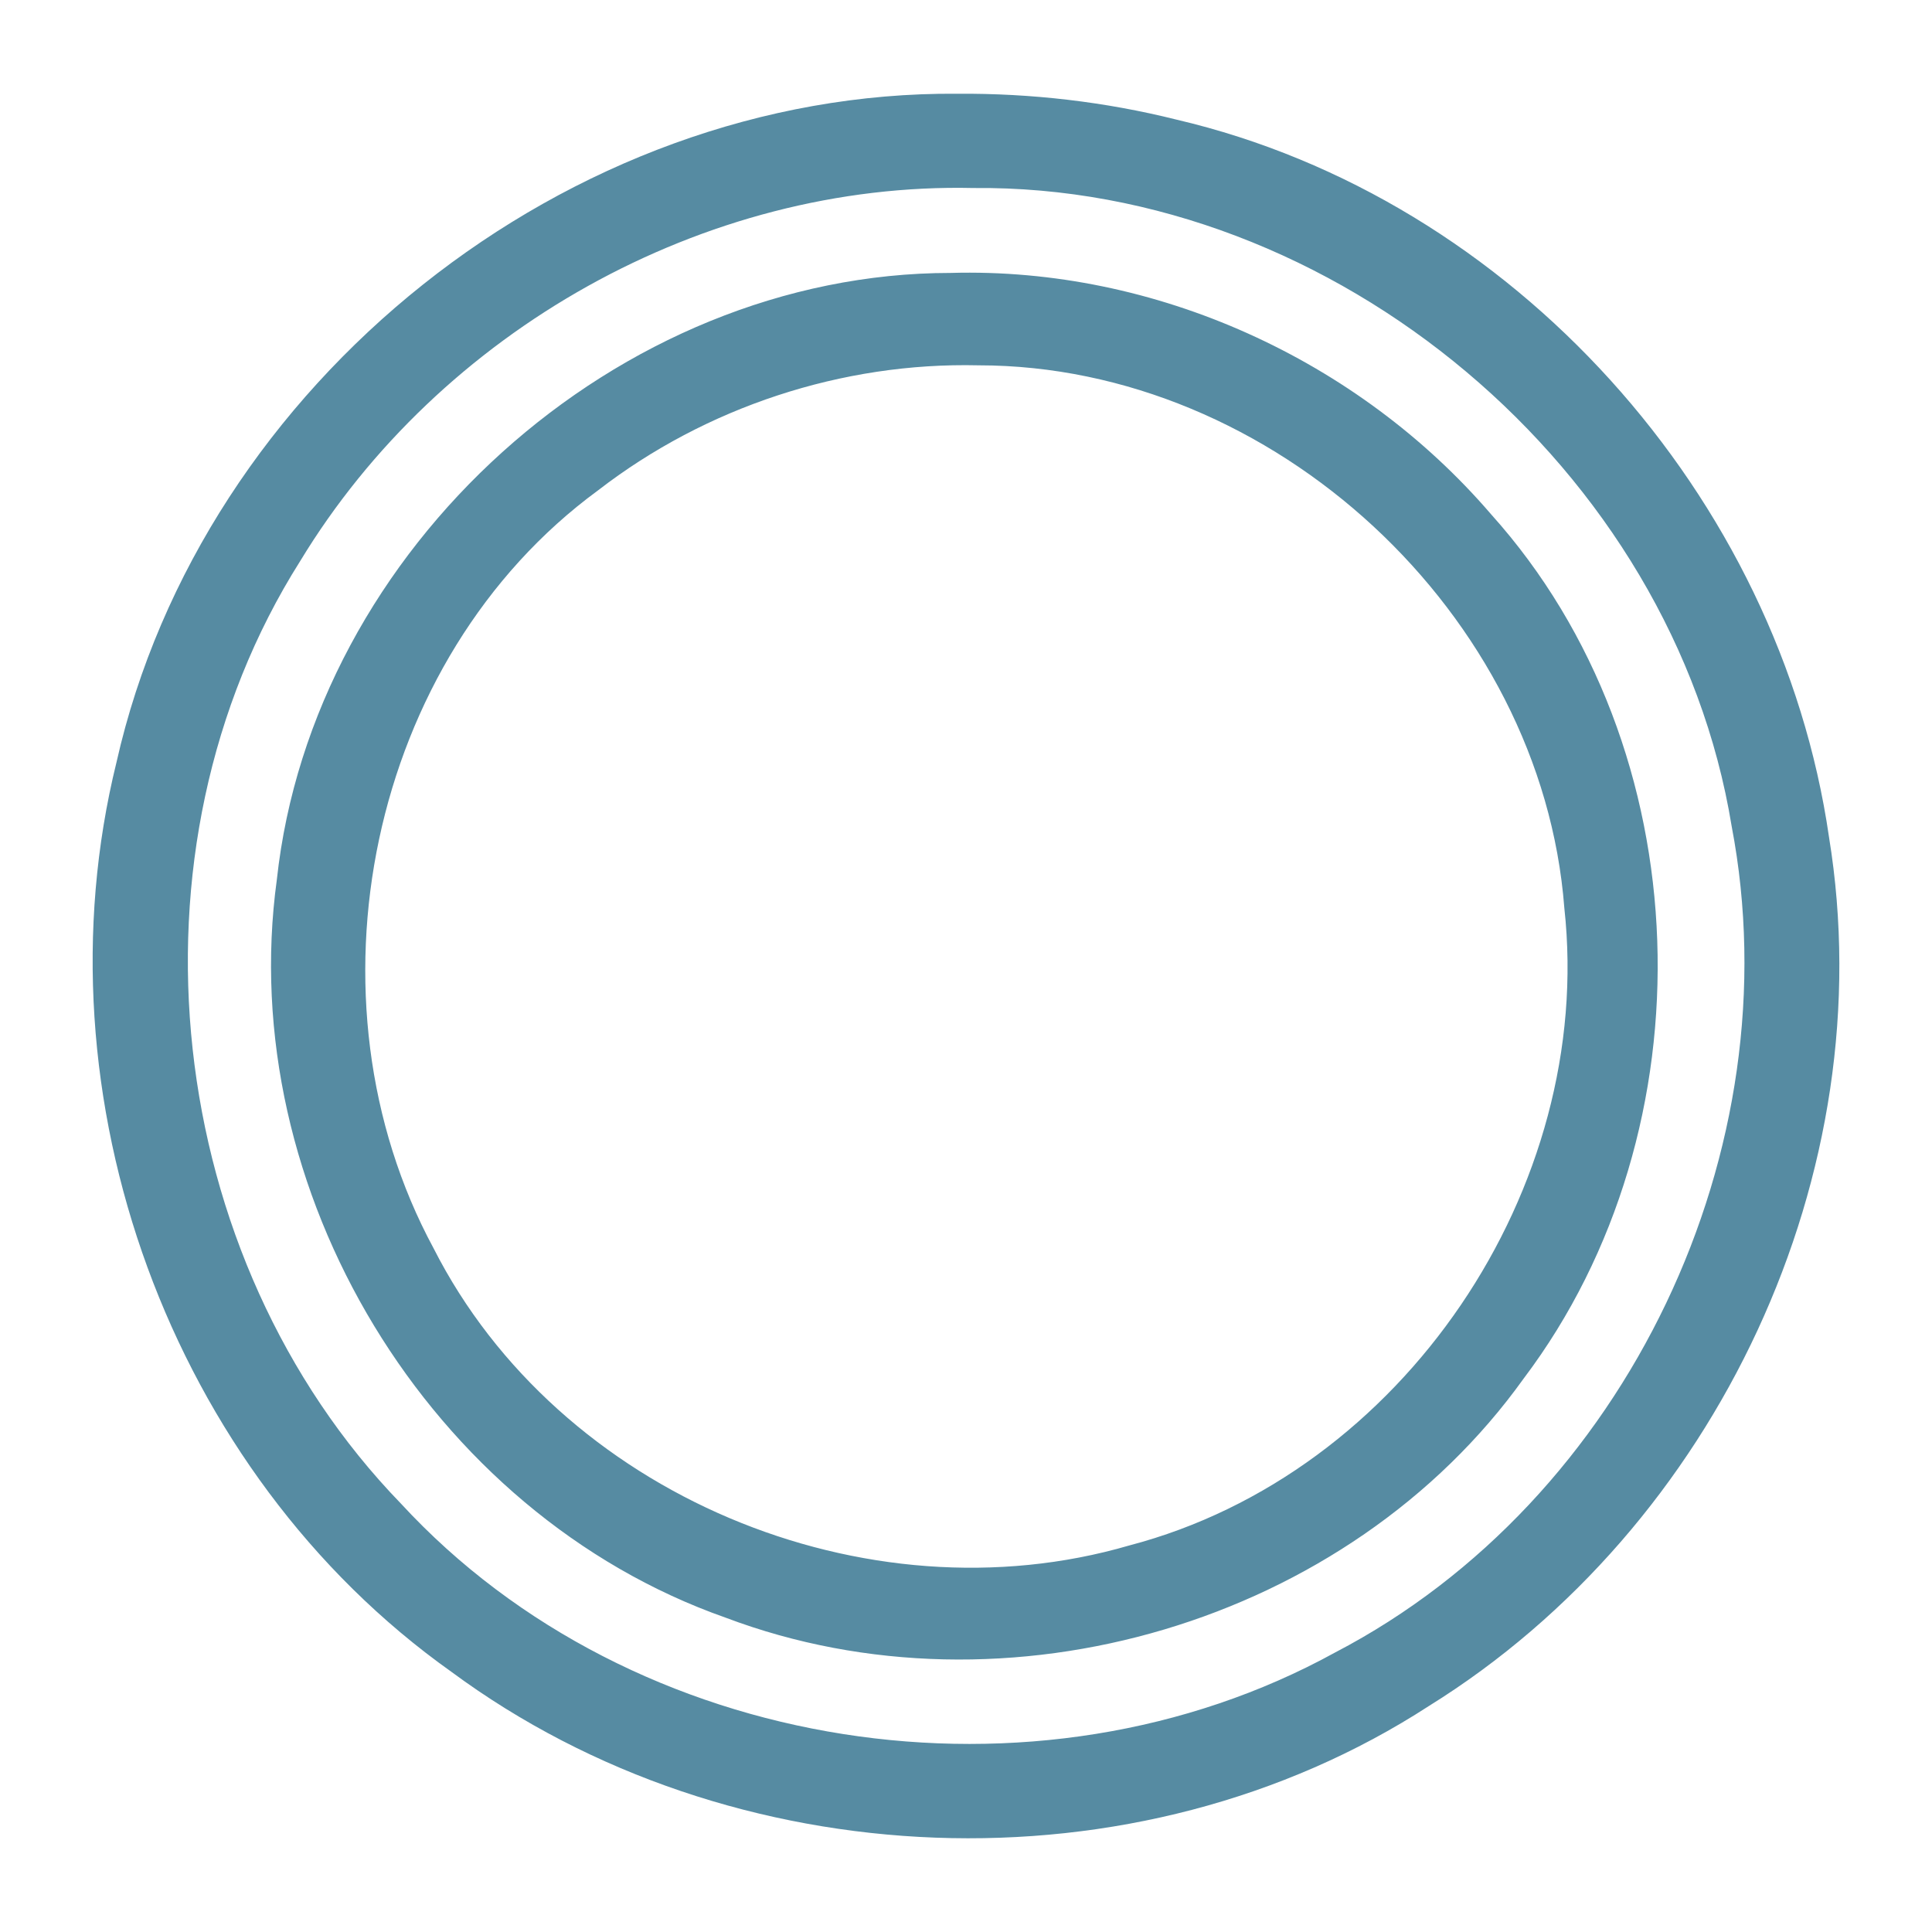
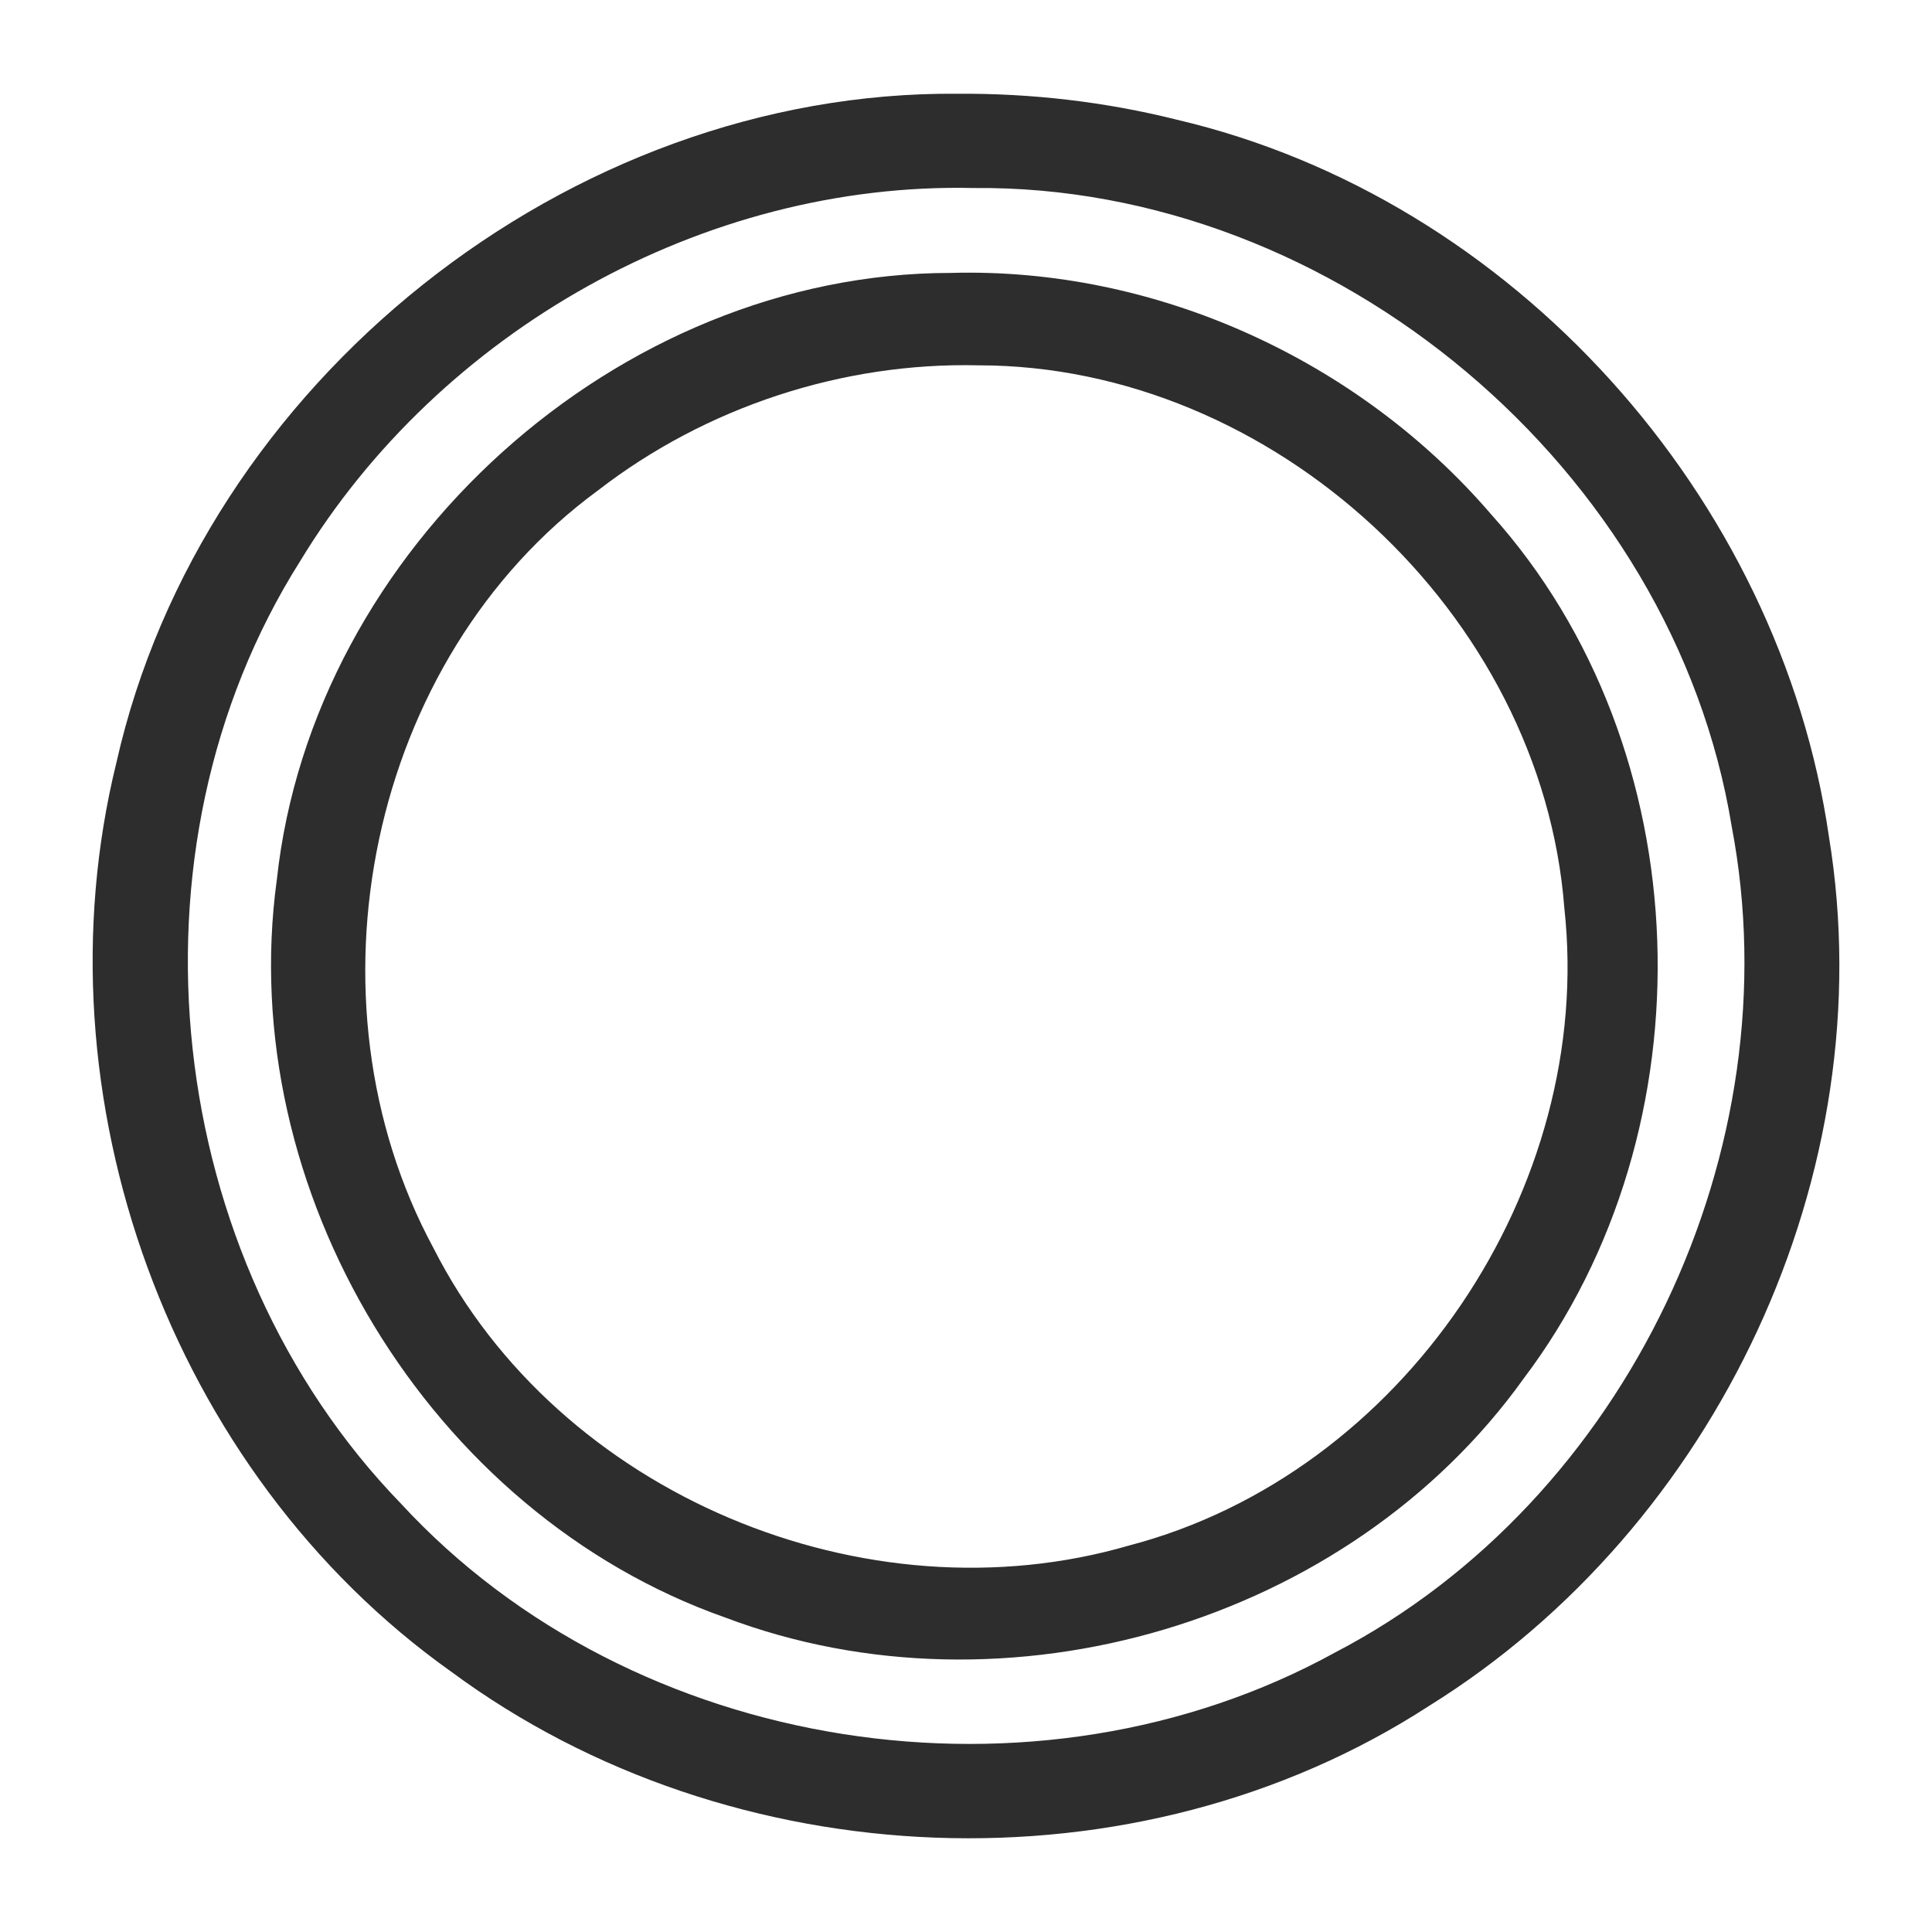
- <svg xmlns="http://www.w3.org/2000/svg" width="3em" height="3em" preserveAspectRatio="xMidYMid meet" viewBox="0 0 2048 2048" style="-ms-transform: rotate(360deg); -webkit-transform: rotate(360deg); transform: rotate(360deg);">
-   <path d="M1014.917 99.38C602.359 95.992 214.146 405.7 123.514 807.93c-87.435 354.3 56.648 752.505 355.006 964.288c296.555 219.193 725.95 237.528 1036.419 36.05c305.059-189.587 481.982-565.095 423.873-920.972c-52.303-361.1-335.007-676.97-691.487-760.448c-75.897-18.993-154.19-28.02-232.408-27.469zm16.935 99.926c383.36-3.87 741.982 297.902 803.761 676.428c65.397 341.935-110.432 714.482-420.203 875.895c-316.714 174.3-744.482 109.02-990.397-157.746c-252.123-260.217-301.105-691.754-106.818-999.09c147.692-243.691 427.858-402.047 713.657-395.487zm-23.998 90.01c-353 0-676.469 292.144-714.39 643.106c-45.155 328.882 161.729 671.9 475.565 782.315c297.323 112.359 660.552 5.805 846.145-253.464c200.28-265.219 188.76-667.643-34.507-916.046c-140.914-164.064-356.106-262.094-572.813-255.912zm29.352 97.942c312.462 0 597.21 263.661 621.056 575.302c32.576 296.858-171.147 599.685-461.219 675.703c-279.557 81.544-605.018-54.085-737.466-315.095c-142.555-263.797-69.45-624.646 174.35-803.34c114.238-88.325 258.887-135.966 403.279-132.57z" fill="#568ba2" />
+ <svg xmlns="http://www.w3.org/2000/svg" width="2em" height="2em" preserveAspectRatio="xMidYMid meet" viewBox="0 0 2048 2048" style="-ms-transform: rotate(360deg); -webkit-transform: rotate(360deg); transform: rotate(360deg);">
+   <path d="M1014.917 99.38C602.359 95.992 214.146 405.7 123.514 807.93c-87.435 354.3 56.648 752.505 355.006 964.288c296.555 219.193 725.95 237.528 1036.419 36.05c305.059-189.587 481.982-565.095 423.873-920.972c-52.303-361.1-335.007-676.97-691.487-760.448c-75.897-18.993-154.19-28.02-232.408-27.469zm16.935 99.926c383.36-3.87 741.982 297.902 803.761 676.428c65.397 341.935-110.432 714.482-420.203 875.895c-316.714 174.3-744.482 109.02-990.397-157.746c-252.123-260.217-301.105-691.754-106.818-999.09c147.692-243.691 427.858-402.047 713.657-395.487zm-23.998 90.01c-353 0-676.469 292.144-714.39 643.106c-45.155 328.882 161.729 671.9 475.565 782.315c297.323 112.359 660.552 5.805 846.145-253.464c200.28-265.219 188.76-667.643-34.507-916.046c-140.914-164.064-356.106-262.094-572.813-255.912zm29.352 97.942c312.462 0 597.21 263.661 621.056 575.302c32.576 296.858-171.147 599.685-461.219 675.703c-279.557 81.544-605.018-54.085-737.466-315.095c-142.555-263.797-69.45-624.646 174.35-803.34c114.238-88.325 258.887-135.966 403.279-132.57z" fill="#2D2D2D" />
  <rect x="0" y="0" width="2048" height="2048" fill="rgba(0, 0, 0, 0)" />
</svg>
